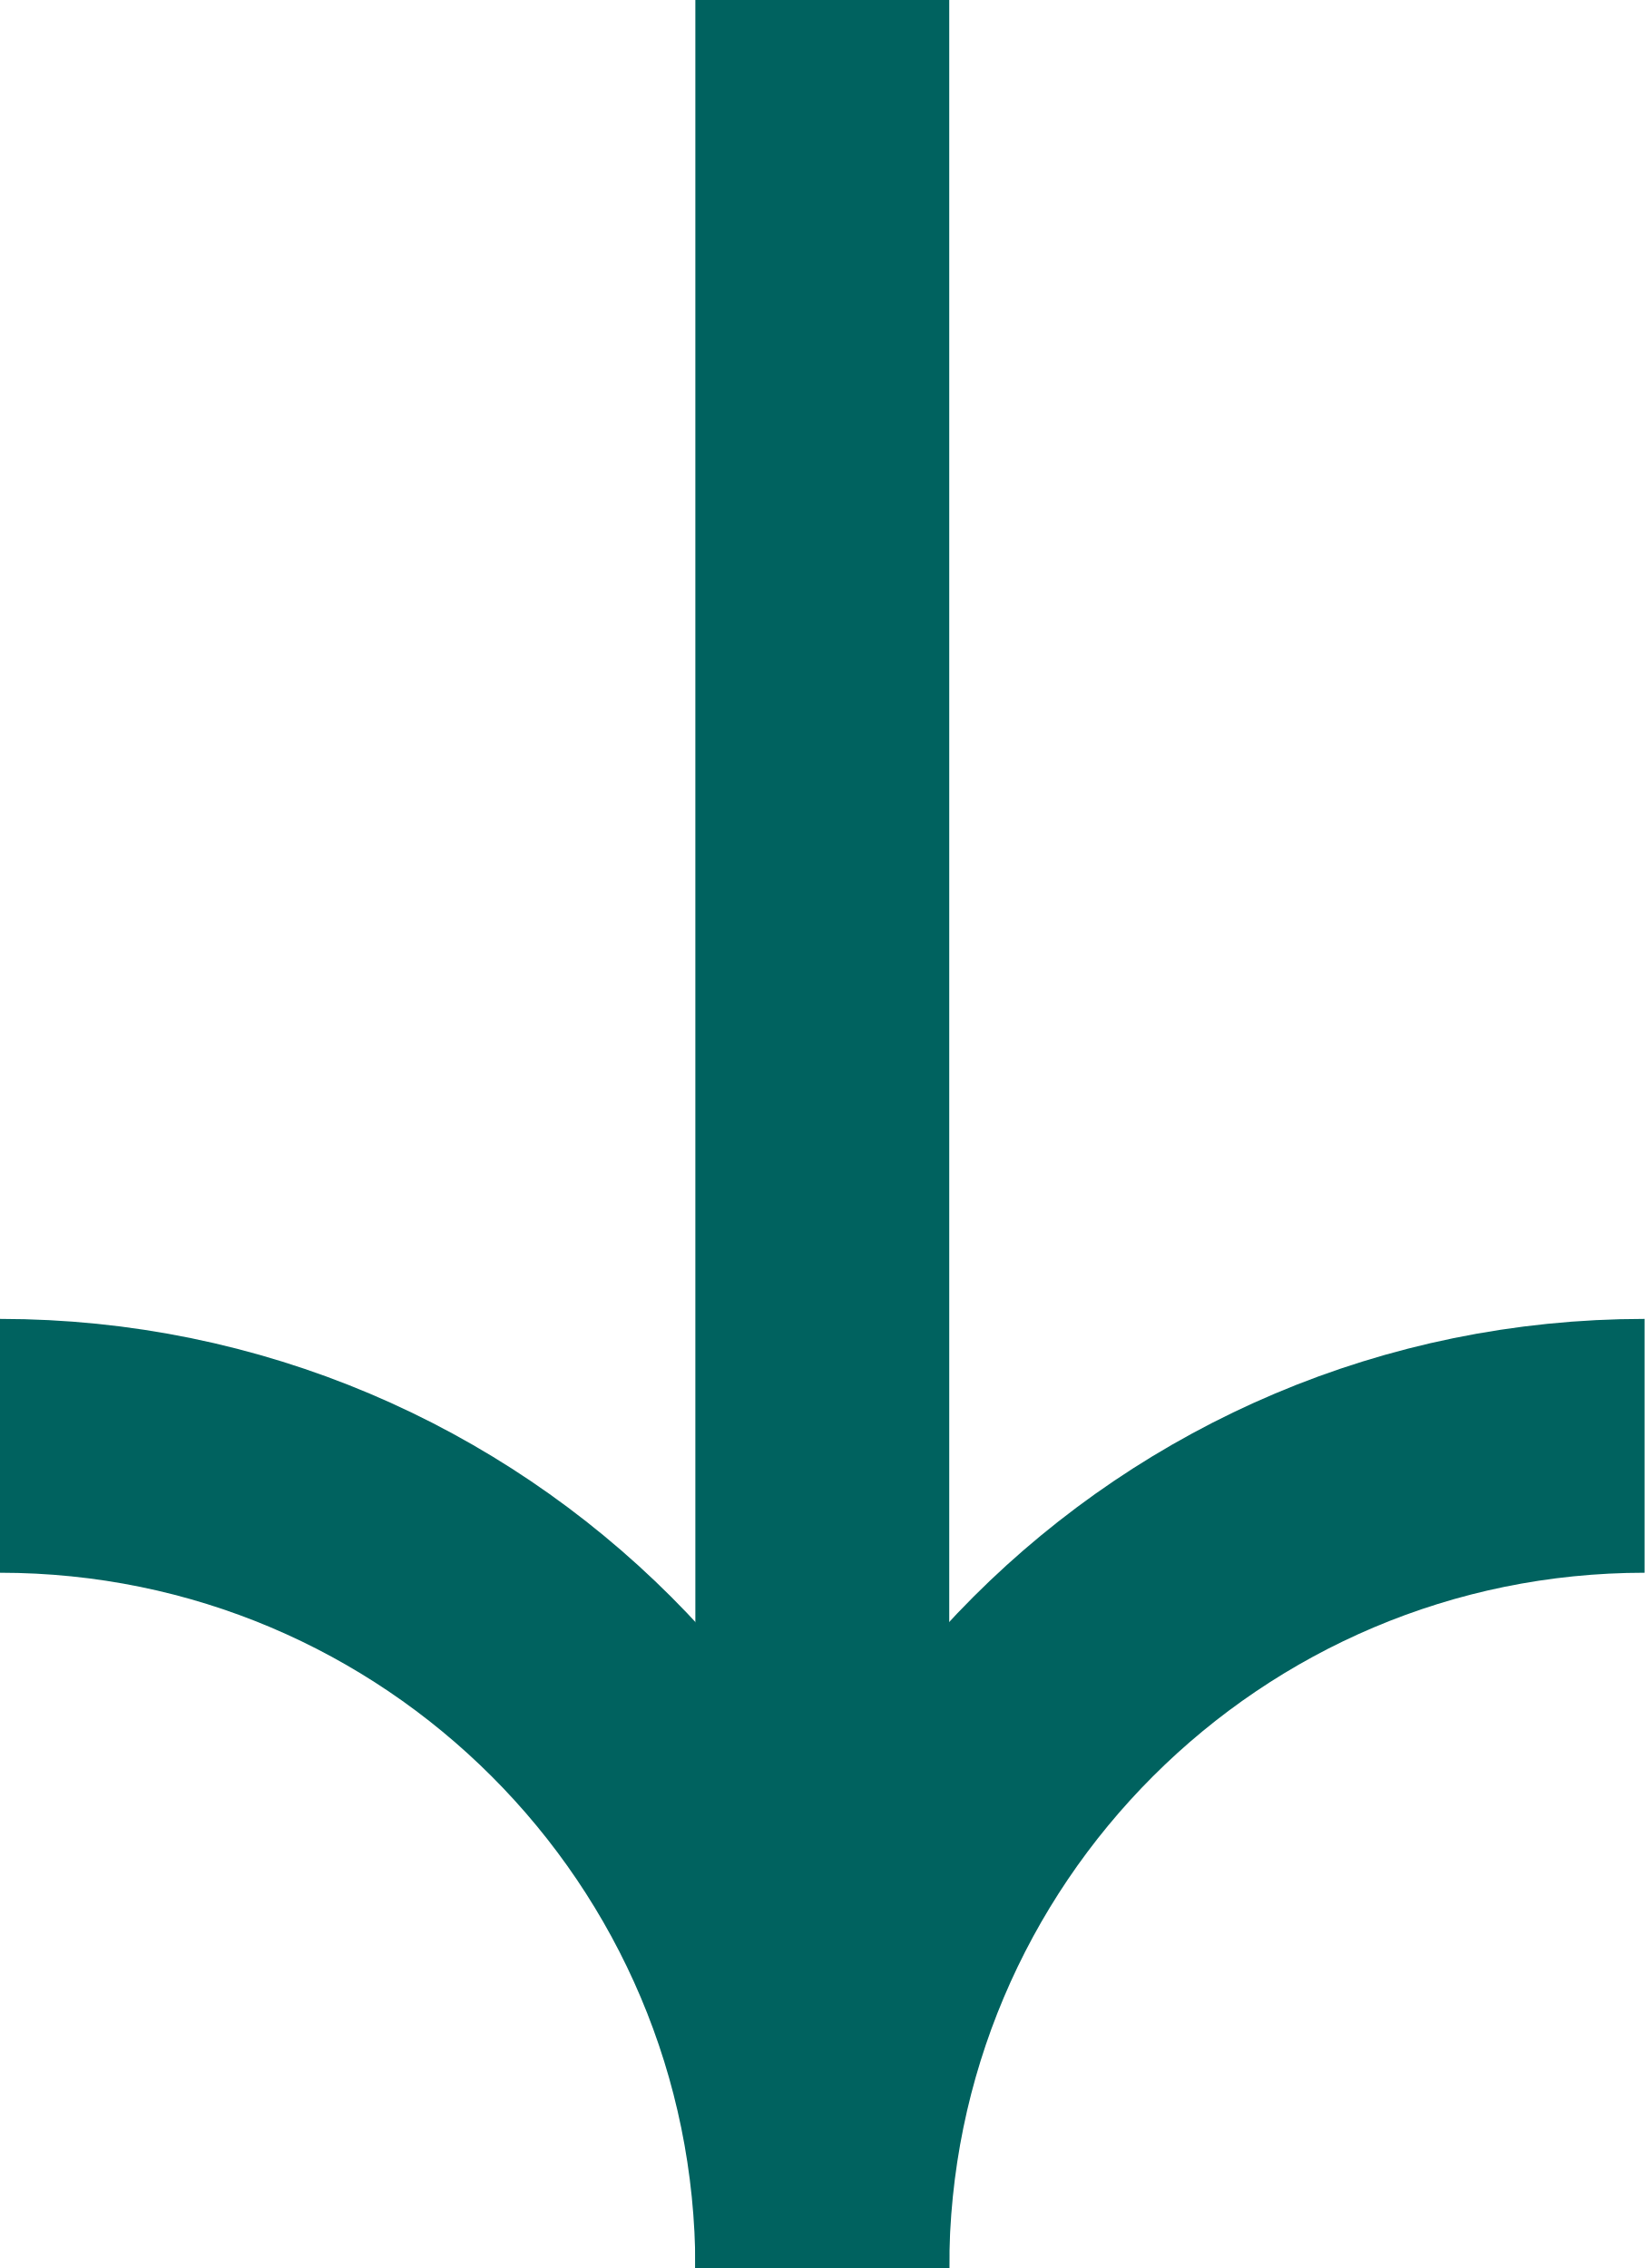
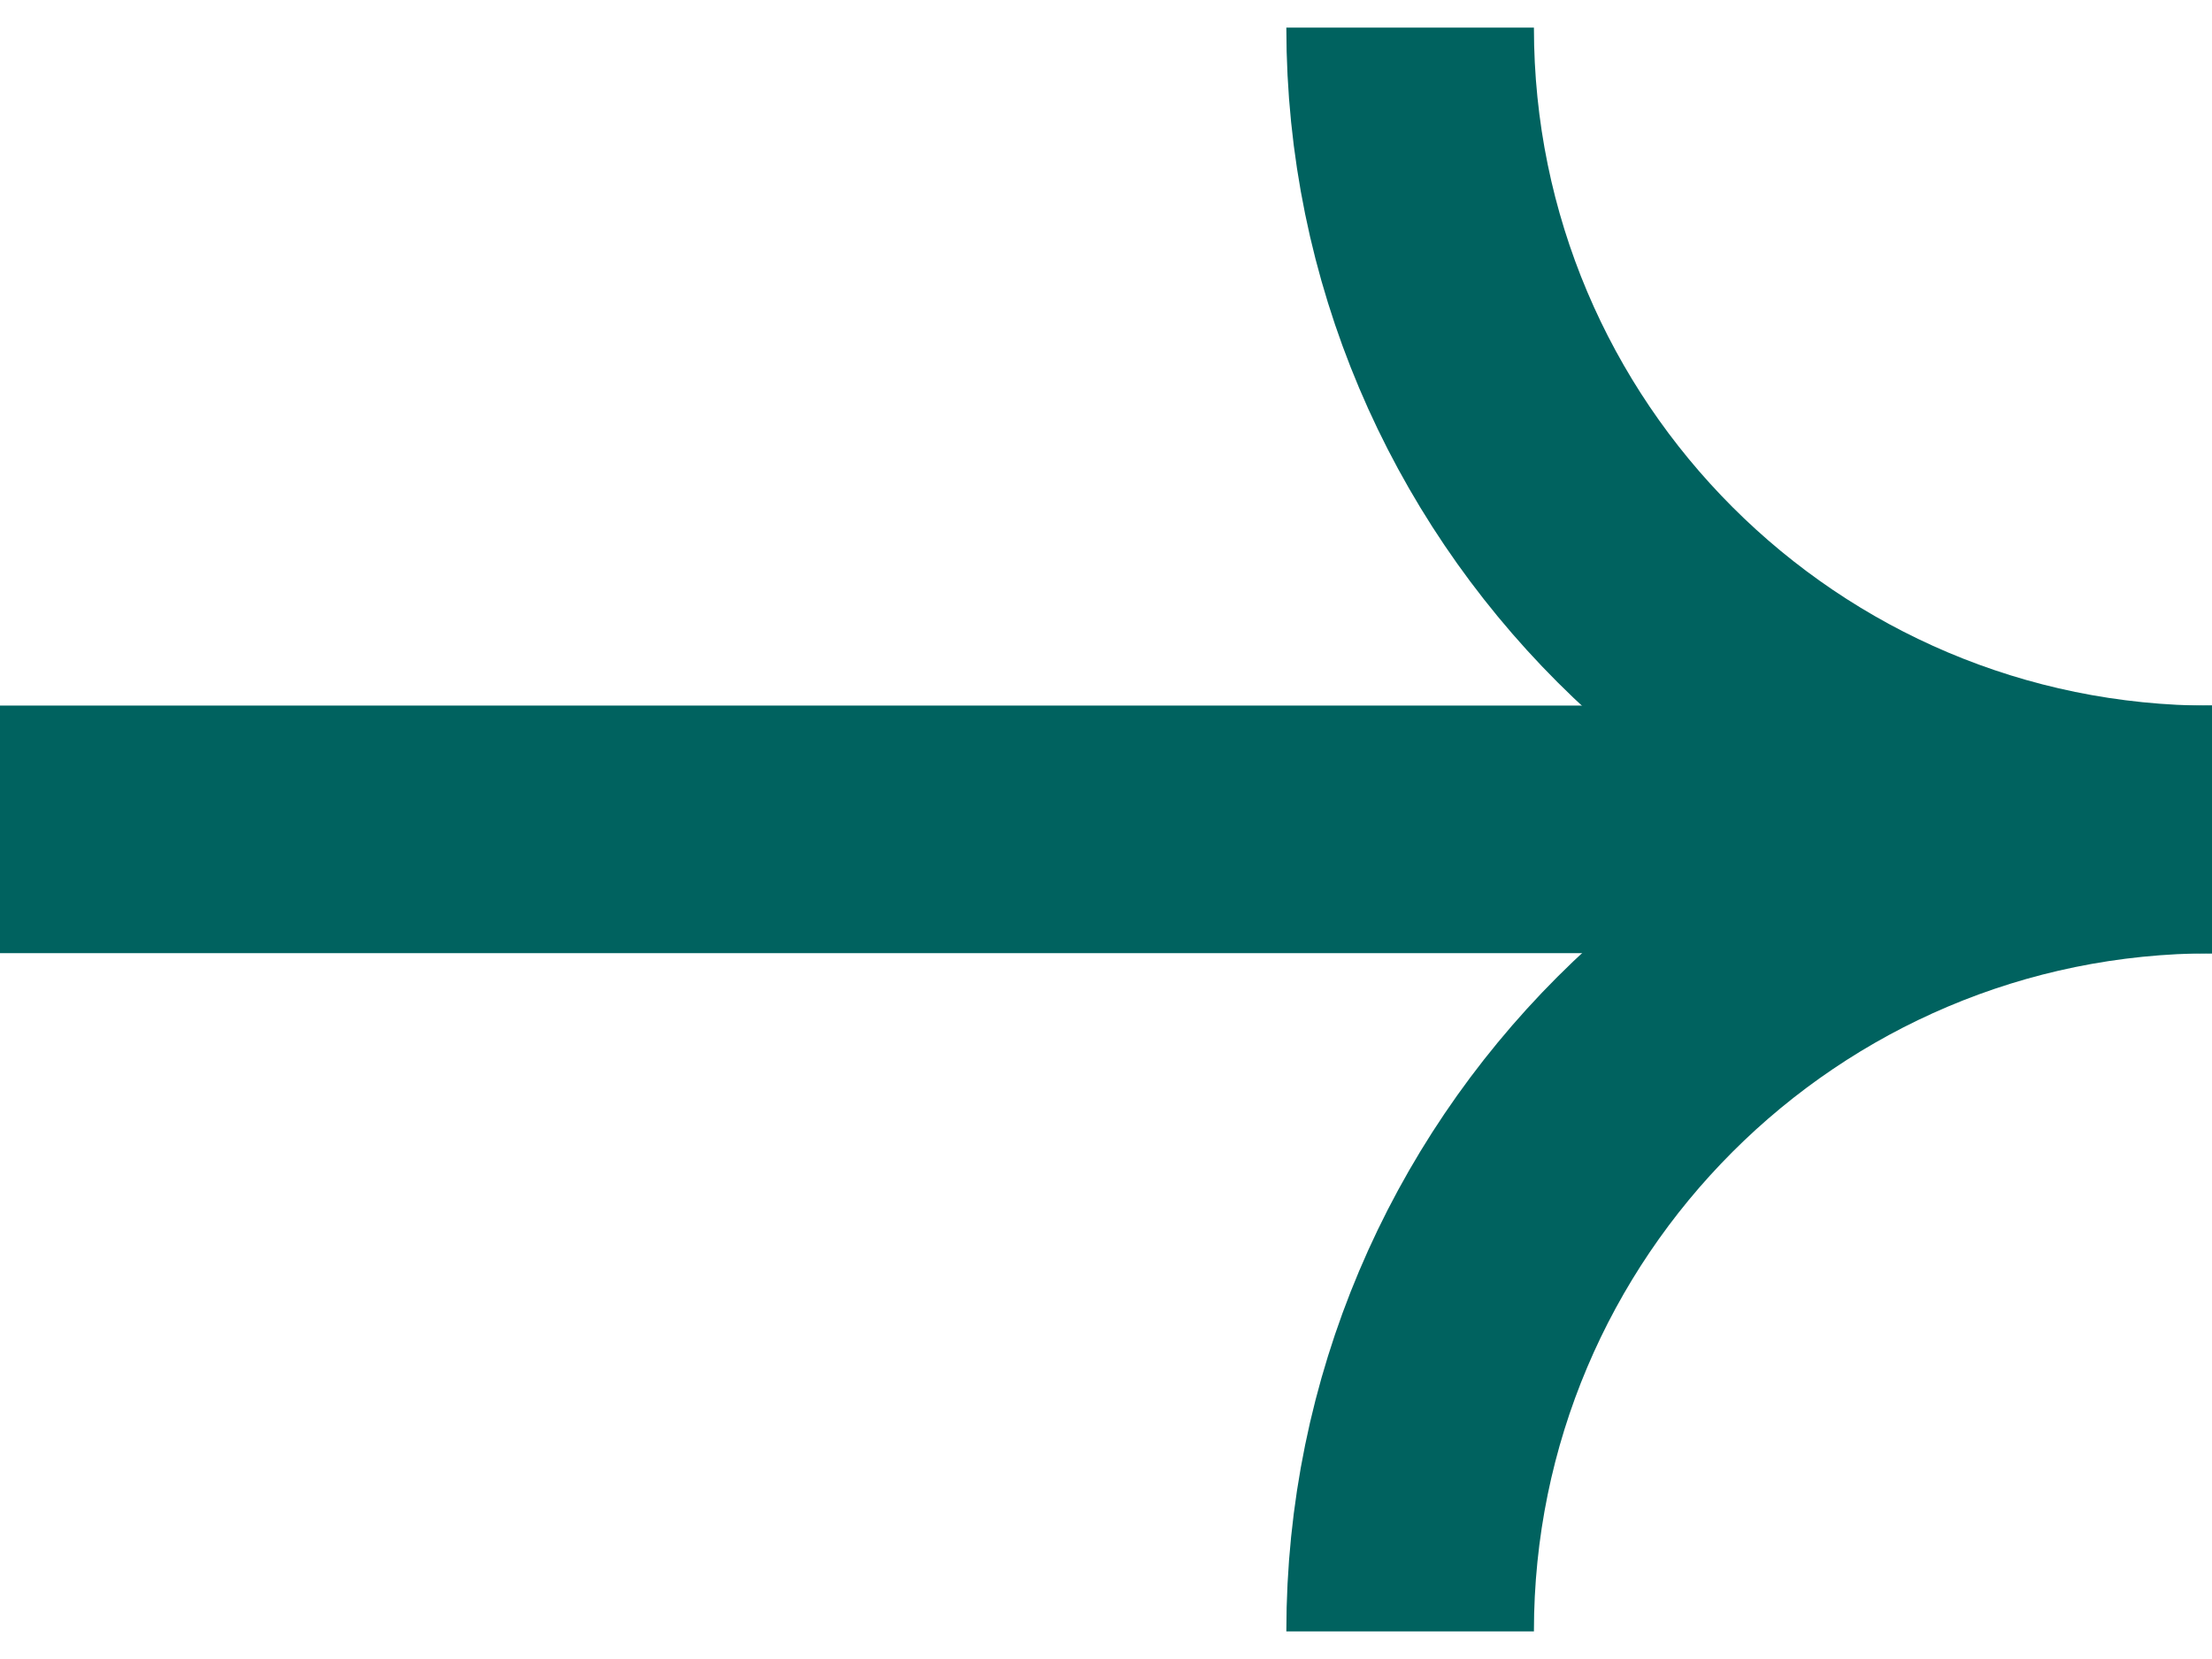
- <svg xmlns="http://www.w3.org/2000/svg" preserveAspectRatio="none" overflow="visible" style="display: block;" width="11.472" height="15.823" viewBox="0 0 11.472 15.823" fill="none">
+ <svg xmlns="http://www.w3.org/2000/svg" width="16" height="12" viewBox="0 0 15.823 11.472" fill="none">
  <g id="Group 110">
-     <path id="Vector 1" d="M5.736 0V15.823" stroke-width="1.771" stroke="#00625F" />
-     <path id="Ellipse 2" d="M2.64739e-06 10.087C3.168 10.087 5.736 12.655 5.736 15.823" stroke-width="1.771" stroke="#00625F" />
-     <path id="Ellipse 3" d="M11.472 10.087C8.304 10.087 5.736 12.655 5.736 15.823" stroke-width="1.771" stroke="#00625F" />
+     <path id="Vector 1" d="M0 5.735H15.823" stroke="#00625F" stroke-width="1.771" />
+     <path id="Ellipse 2" d="M10.087 11.472C10.087 8.304 12.655 5.736 15.823 5.736" stroke="#00625F" stroke-width="1.771" />
+     <path id="Ellipse 3" d="M10.087 0C10.087 3.168 12.655 5.736 15.823 5.736" stroke="#00625F" stroke-width="1.771" />
  </g>
</svg>
